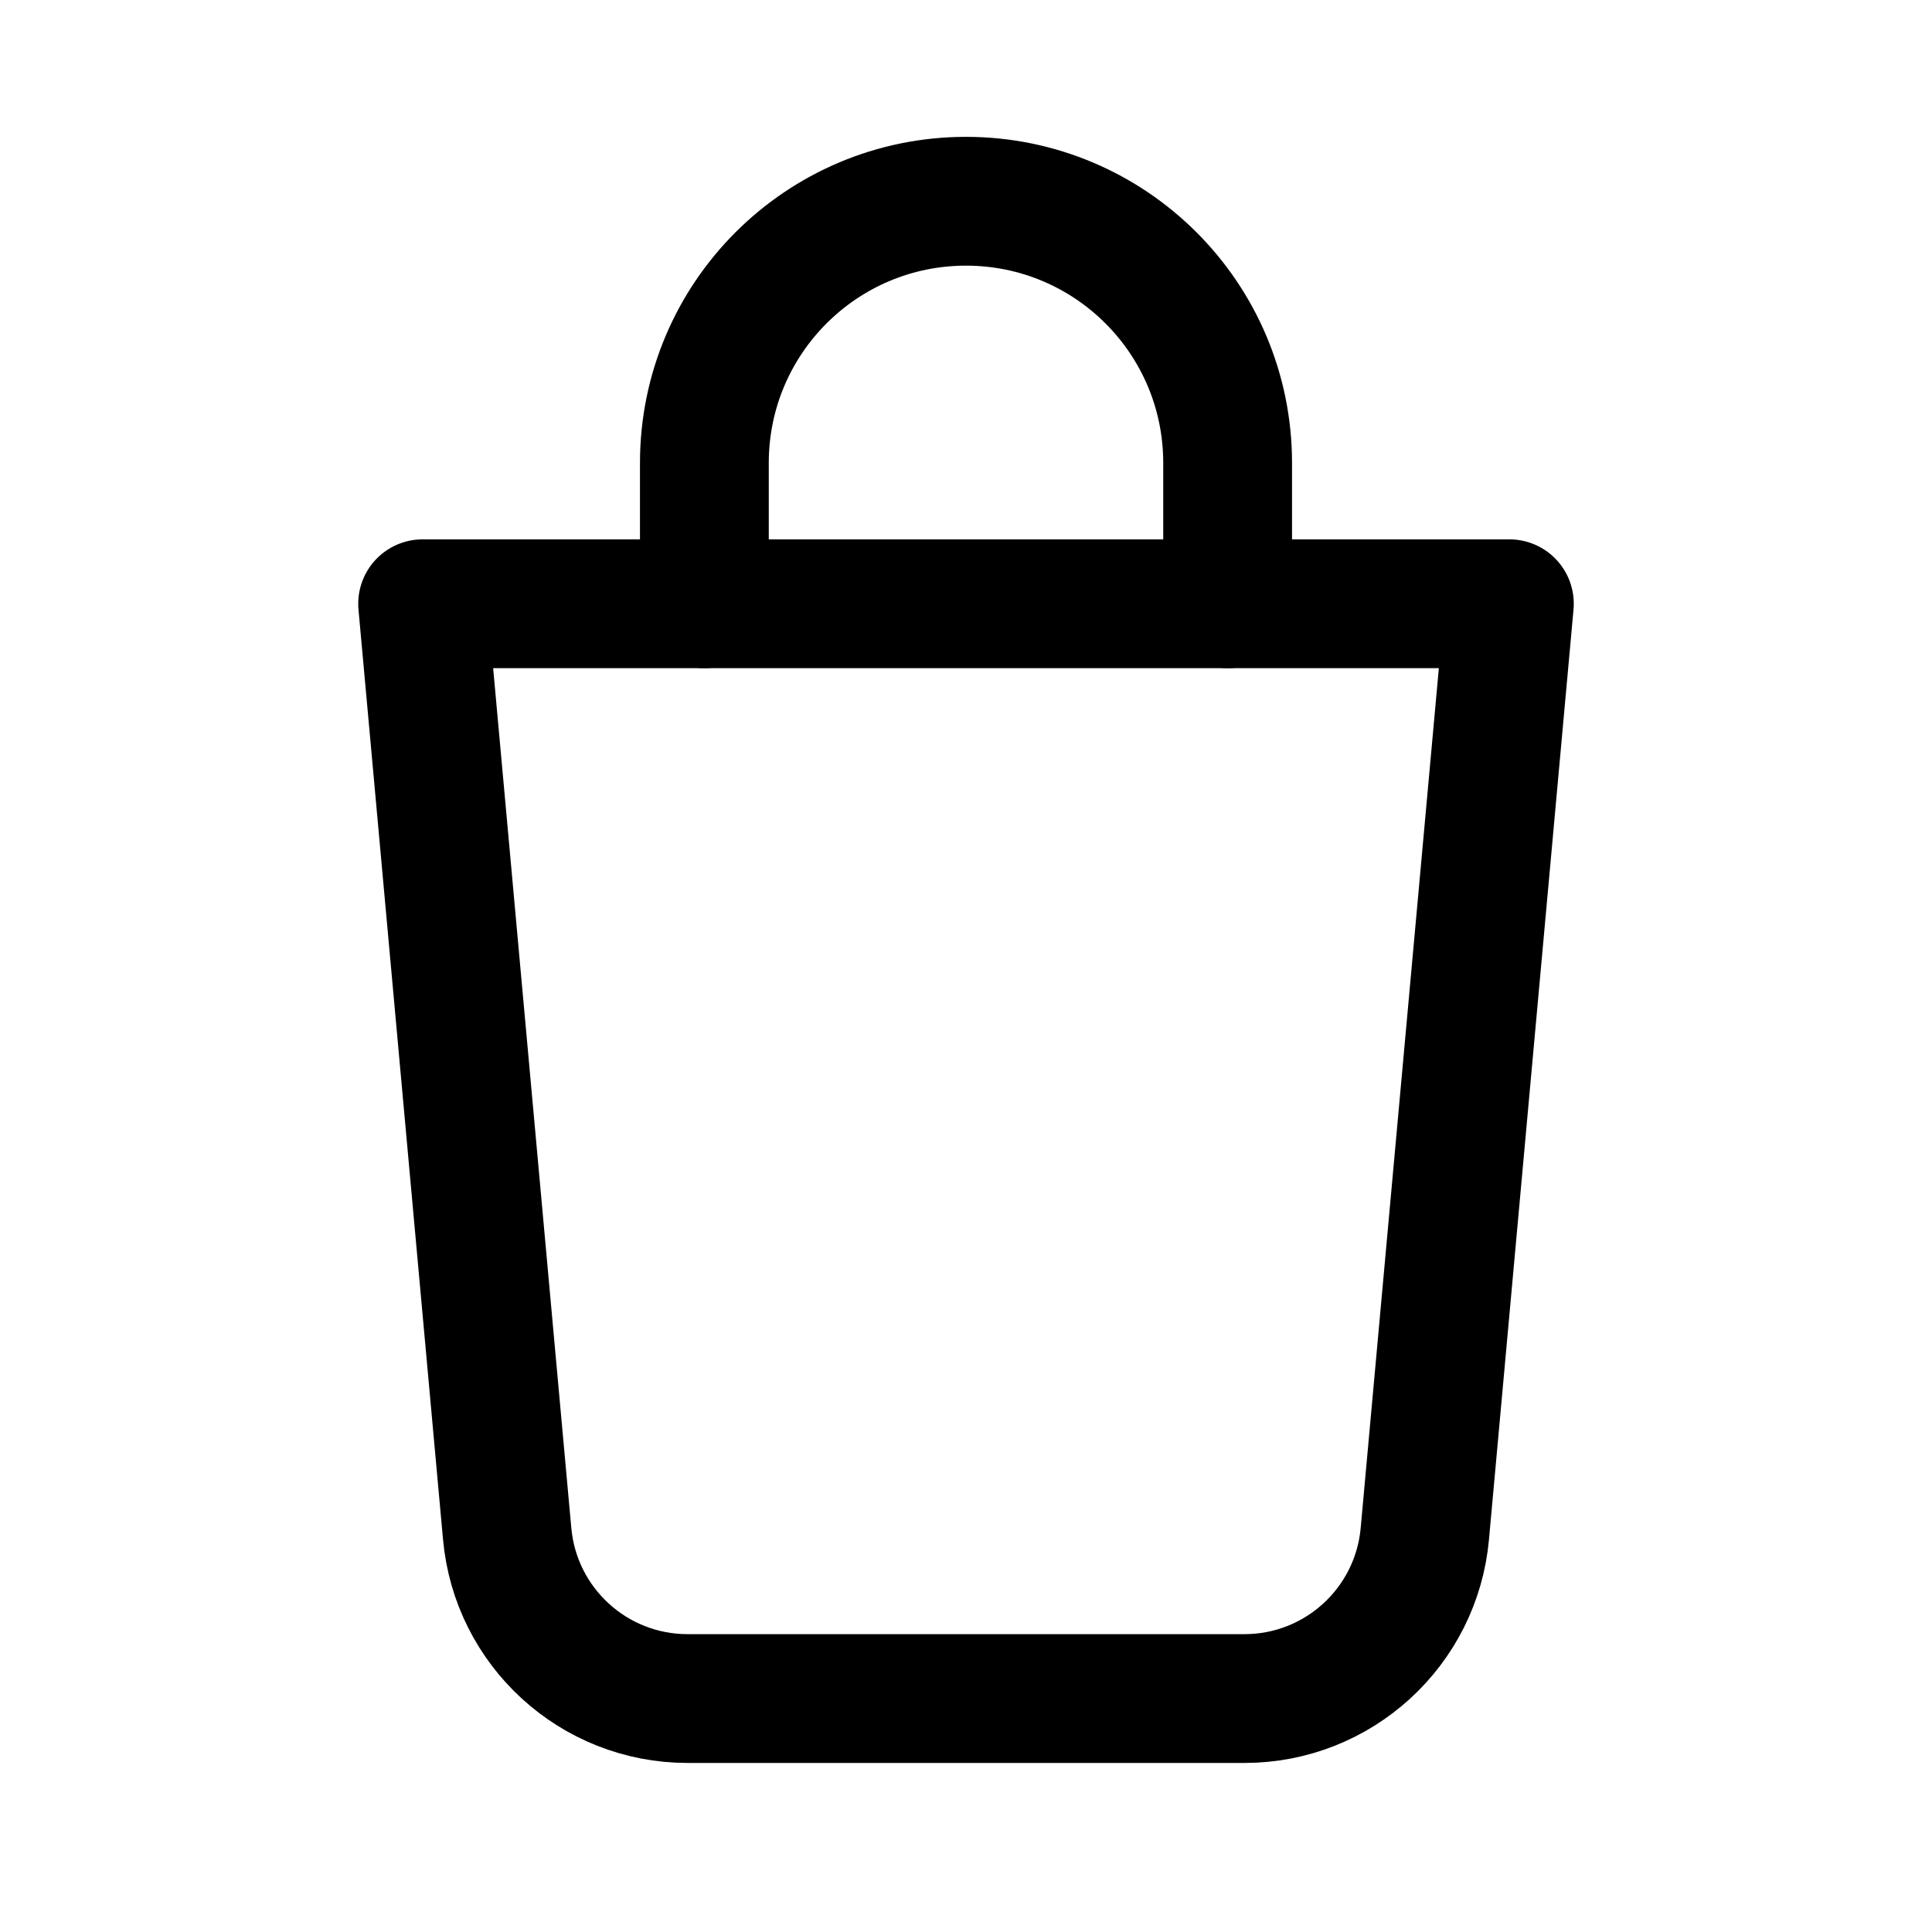
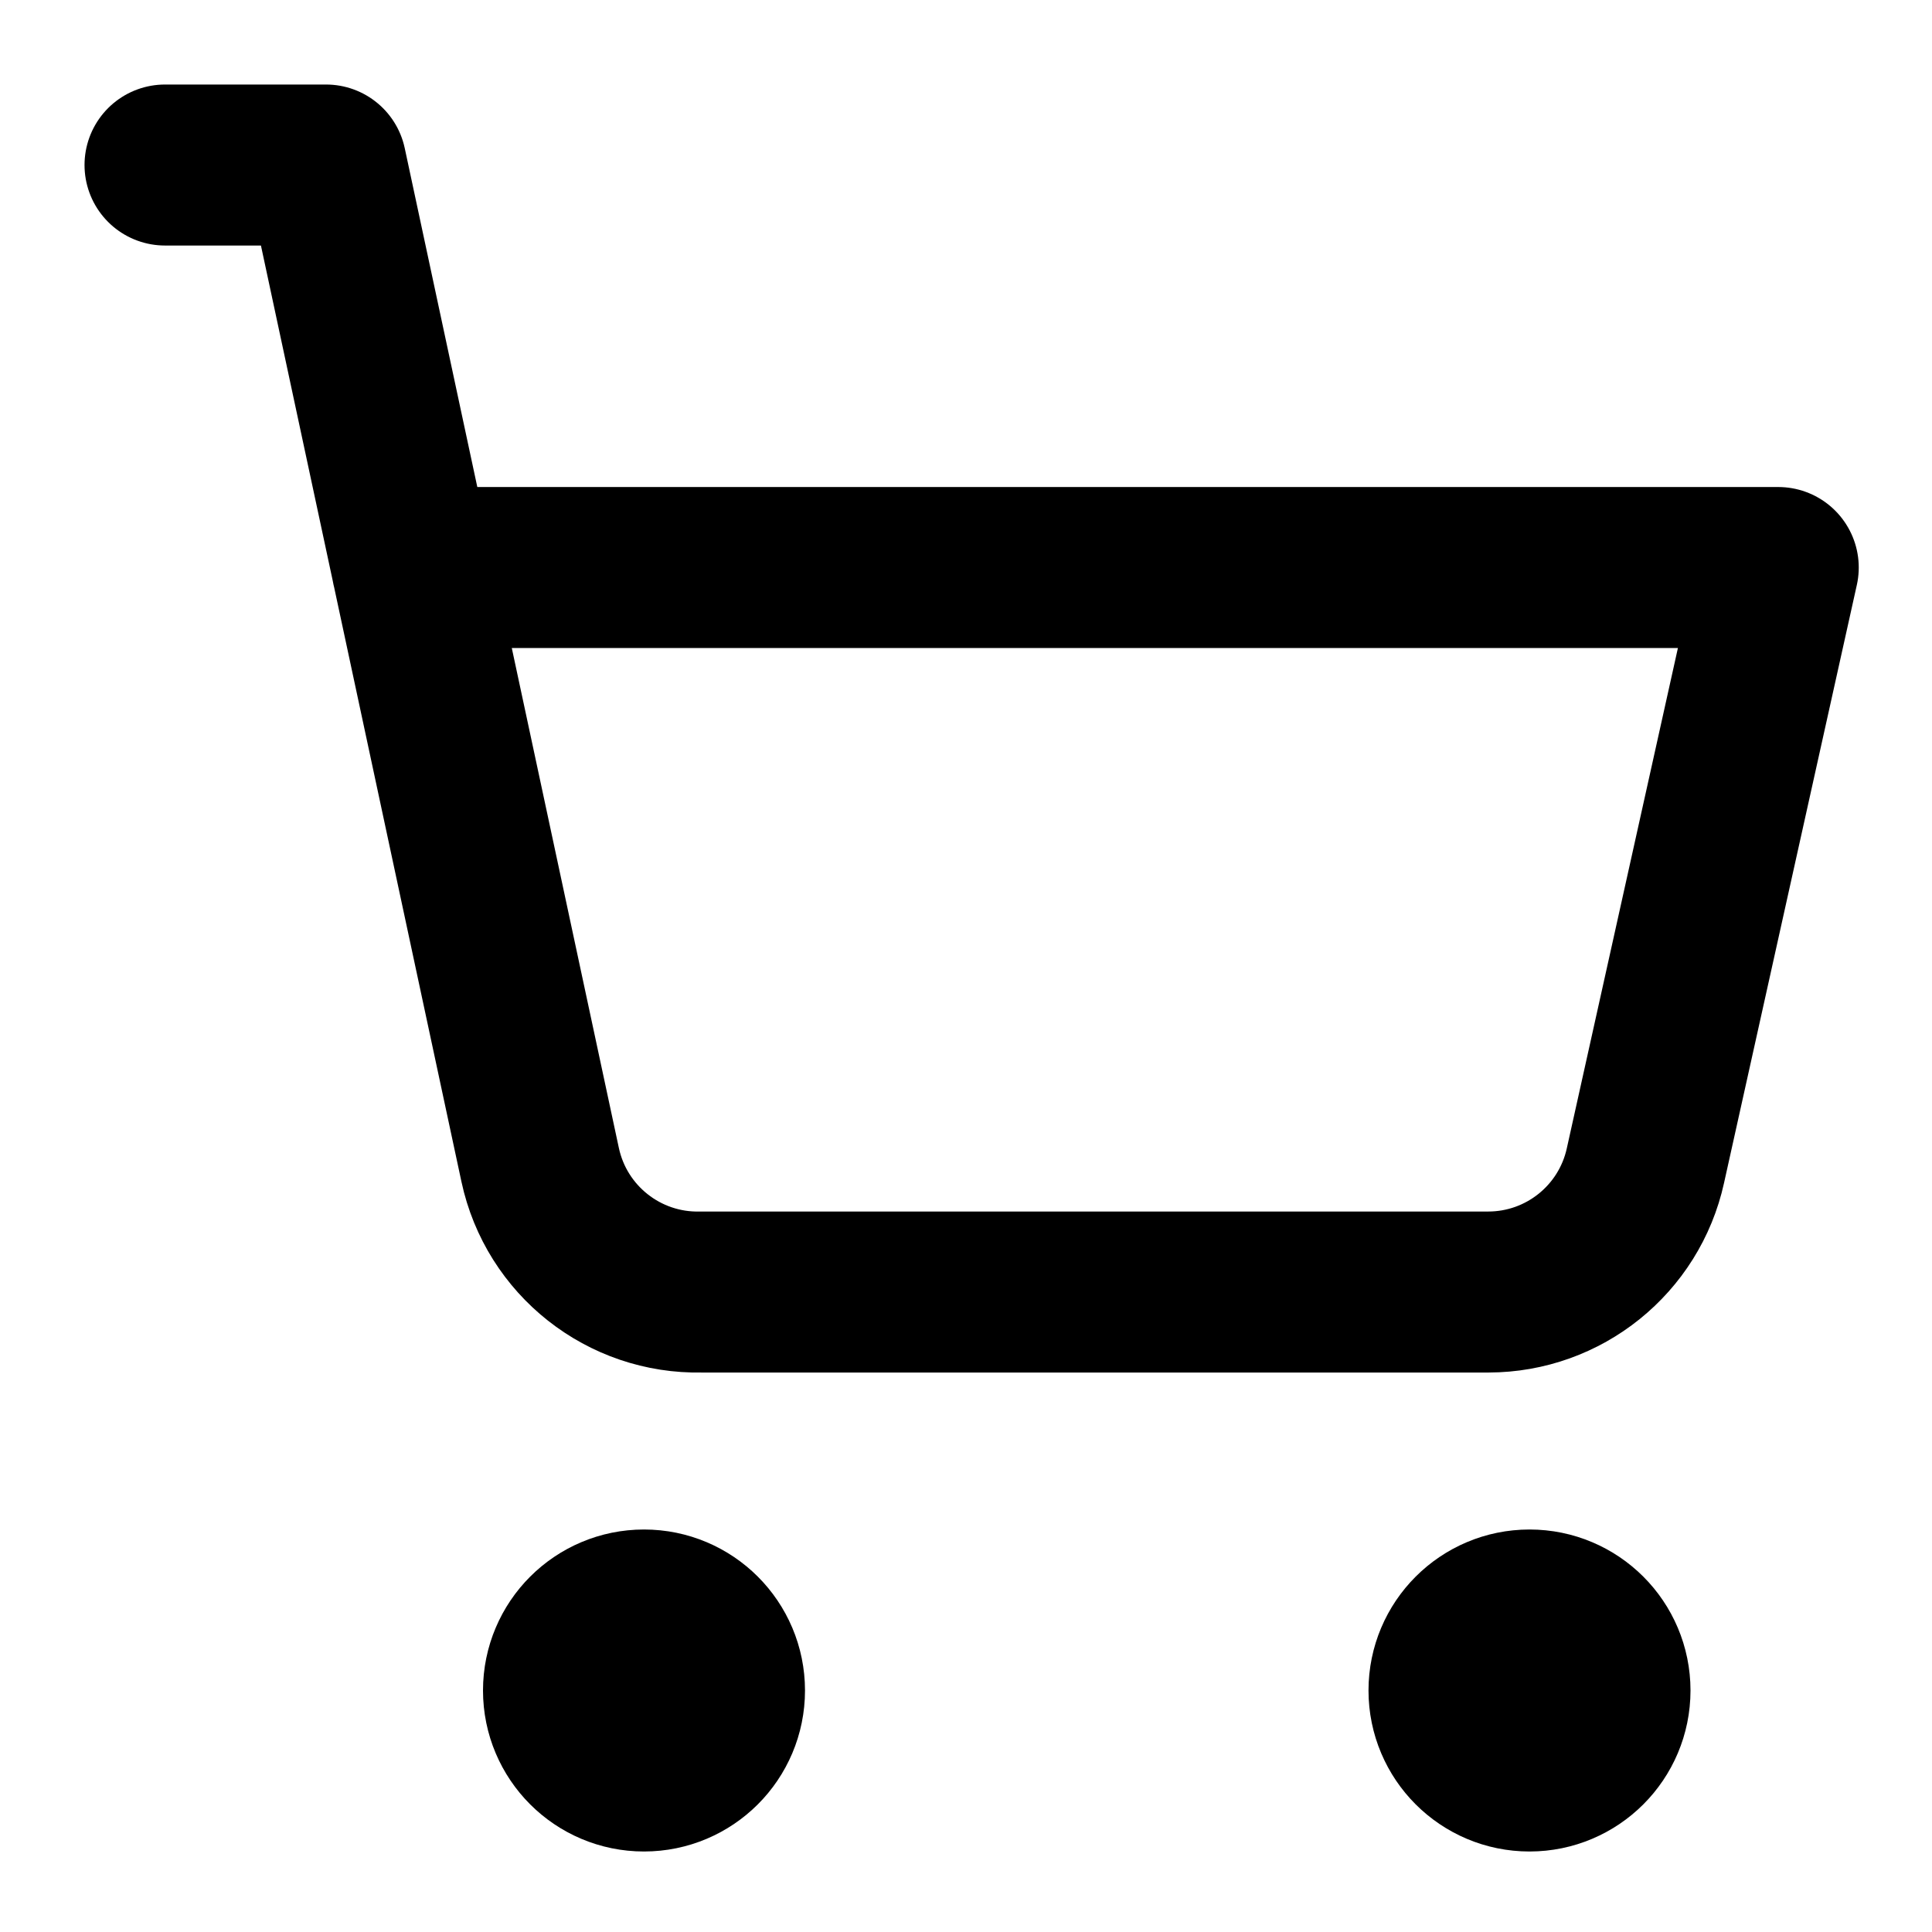
- <svg xmlns="http://www.w3.org/2000/svg" fill="none" class="icon icon-cart" viewBox="0 0 24 24" stroke="currentColor" stroke-width="1.6" stroke-linecap="round" stroke-linejoin="round" aria-hidden="true">
-   <path d="M5.25 7.5h13.5l-1.05 11.55a2.25 2.25 0 0 1-2.24 2.05H8.54a2.25 2.25 0 0 1-2.24-2.05L5.25 7.5Z" />
-   <path d="M8.75 7.5V5.75a3.25 3.25 0 0 1 6.5 0V7.5" />
+ <svg xmlns="http://www.w3.org/2000/svg" width="24" height="24" viewBox="0 0 24 24" fill="none" stroke="currentColor" stroke-width="2" stroke-linecap="round" stroke-linejoin="round" class="icon icon-cart" aria-hidden="true">
+   <circle cx="8" cy="21" r="1" />
+   <circle cx="19" cy="21" r="1" />
+   <path d="M2.05 2.05h2l2.66 12.42a2 2 0 0 0 2 1.58h9.78a2 2 0 0 0 1.95-1.57l1.65-7.43H5.12" />
</svg>
